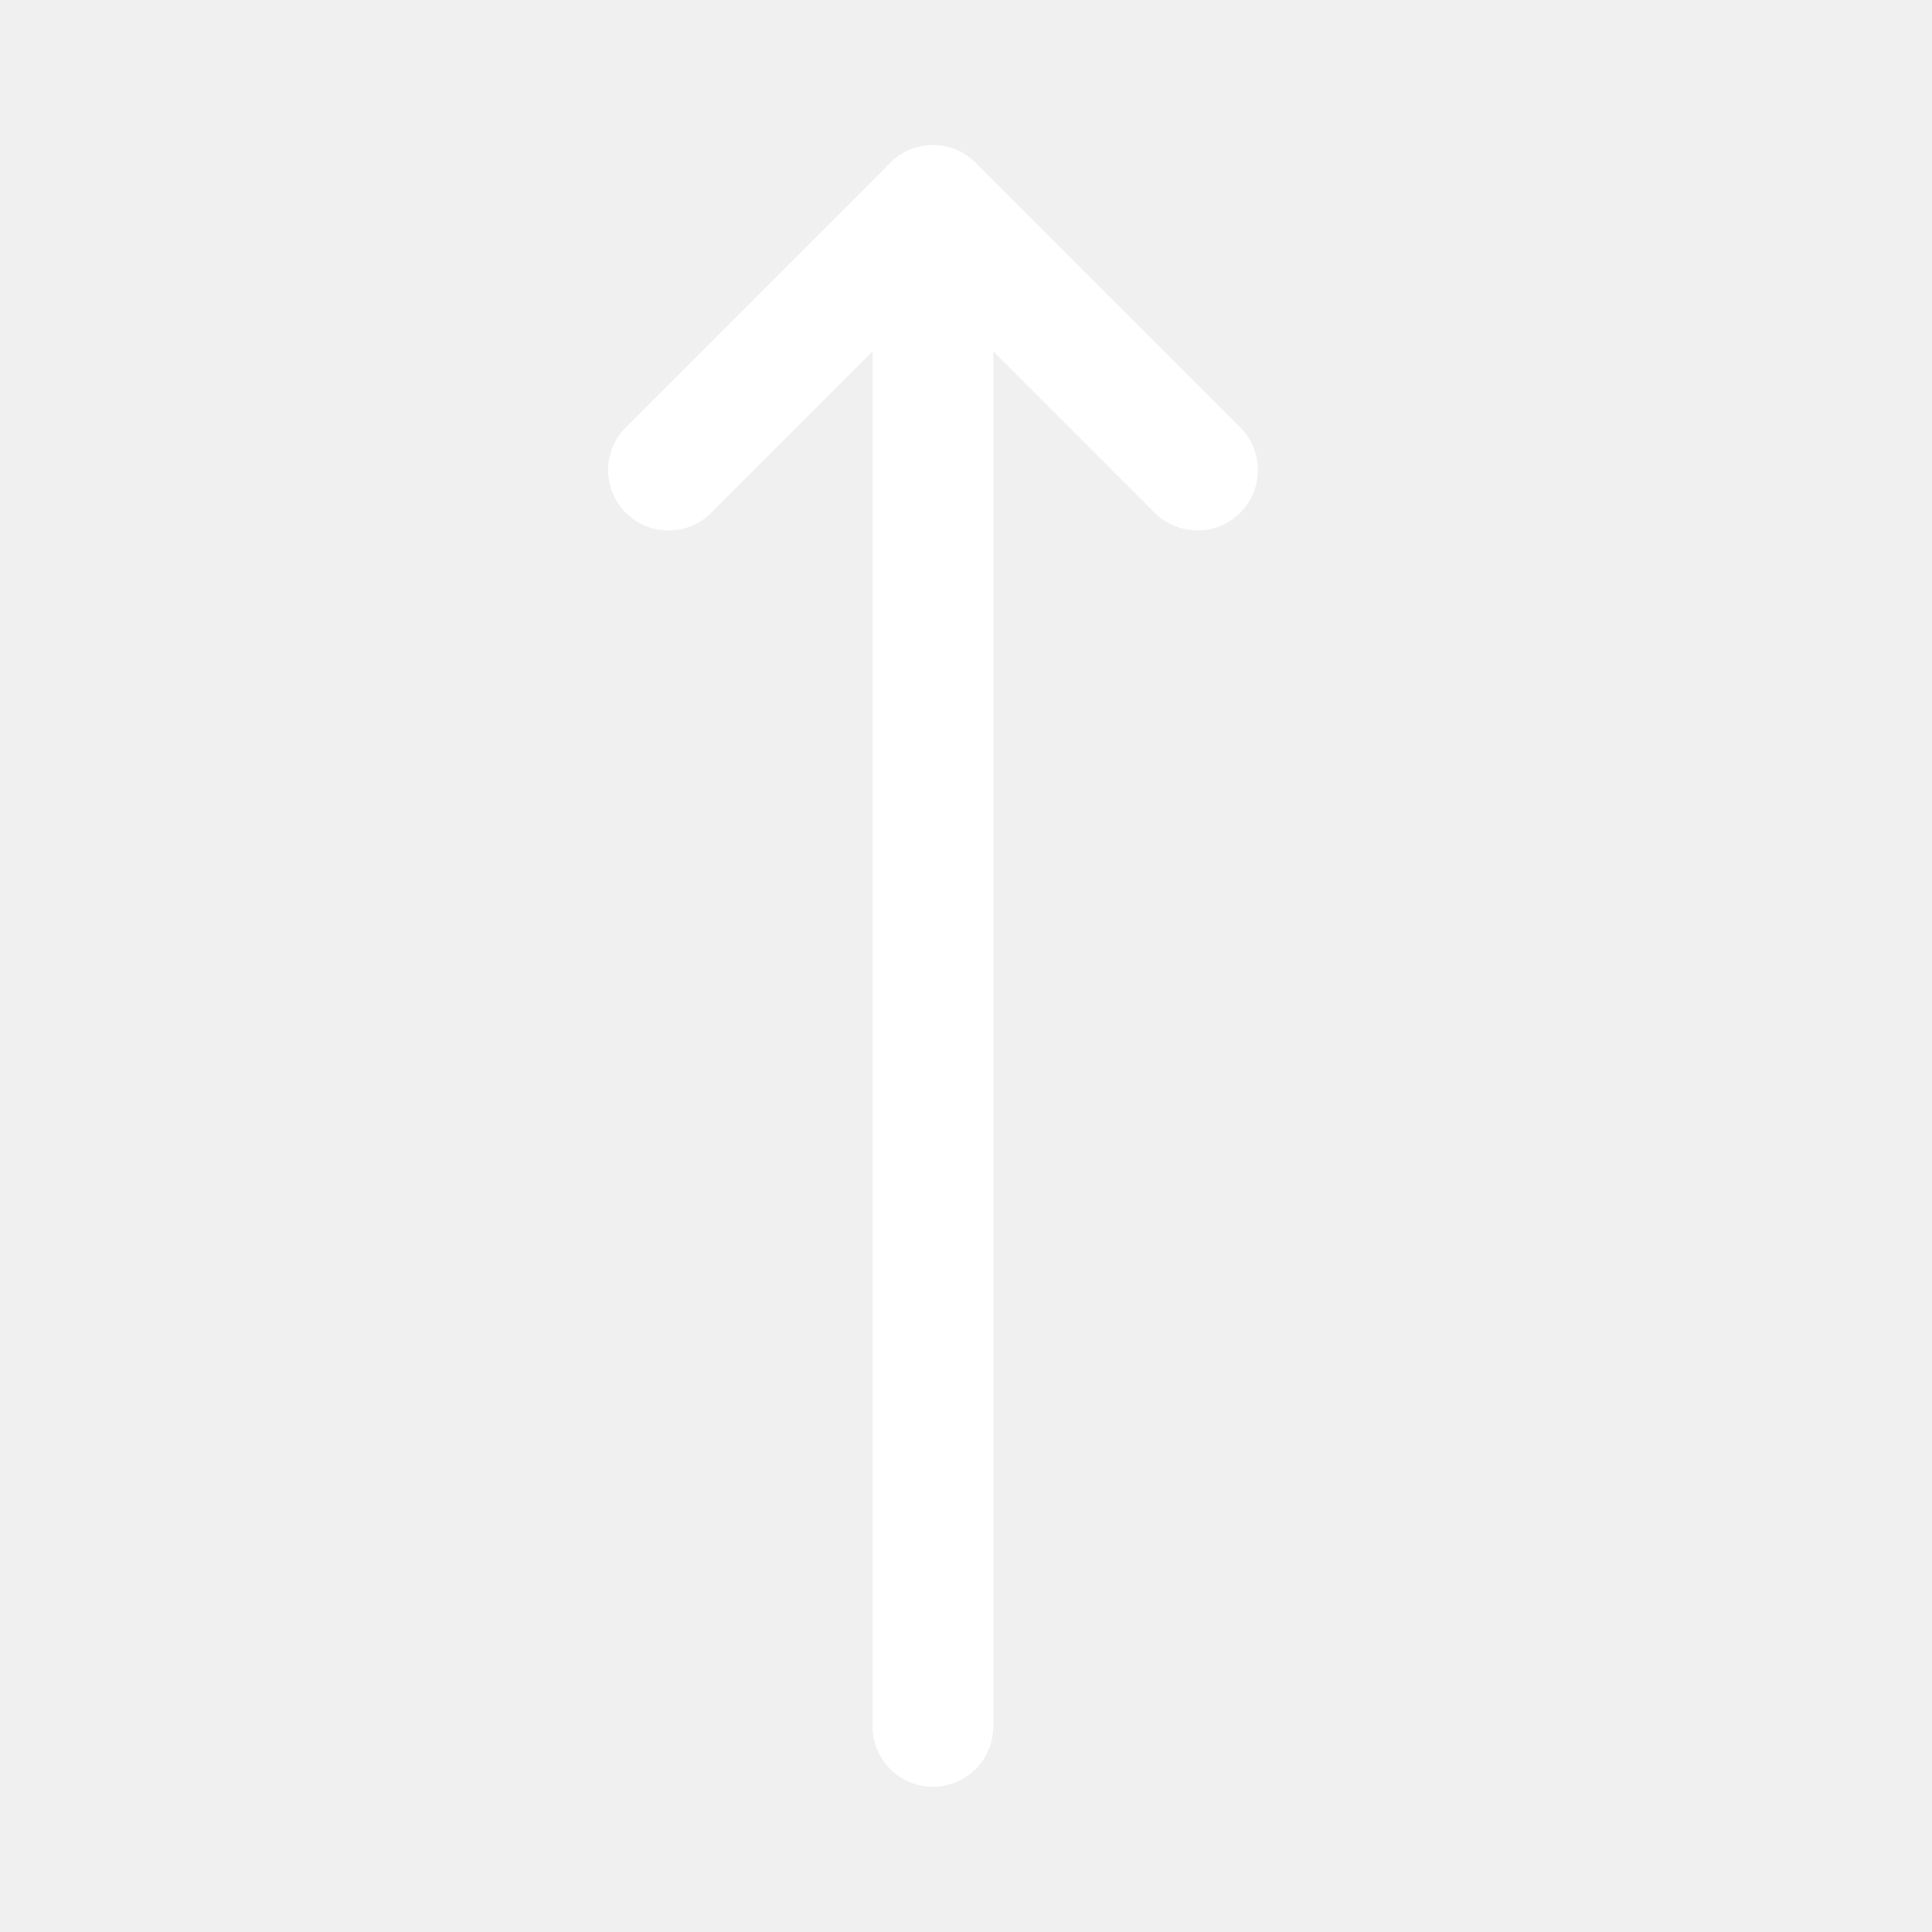
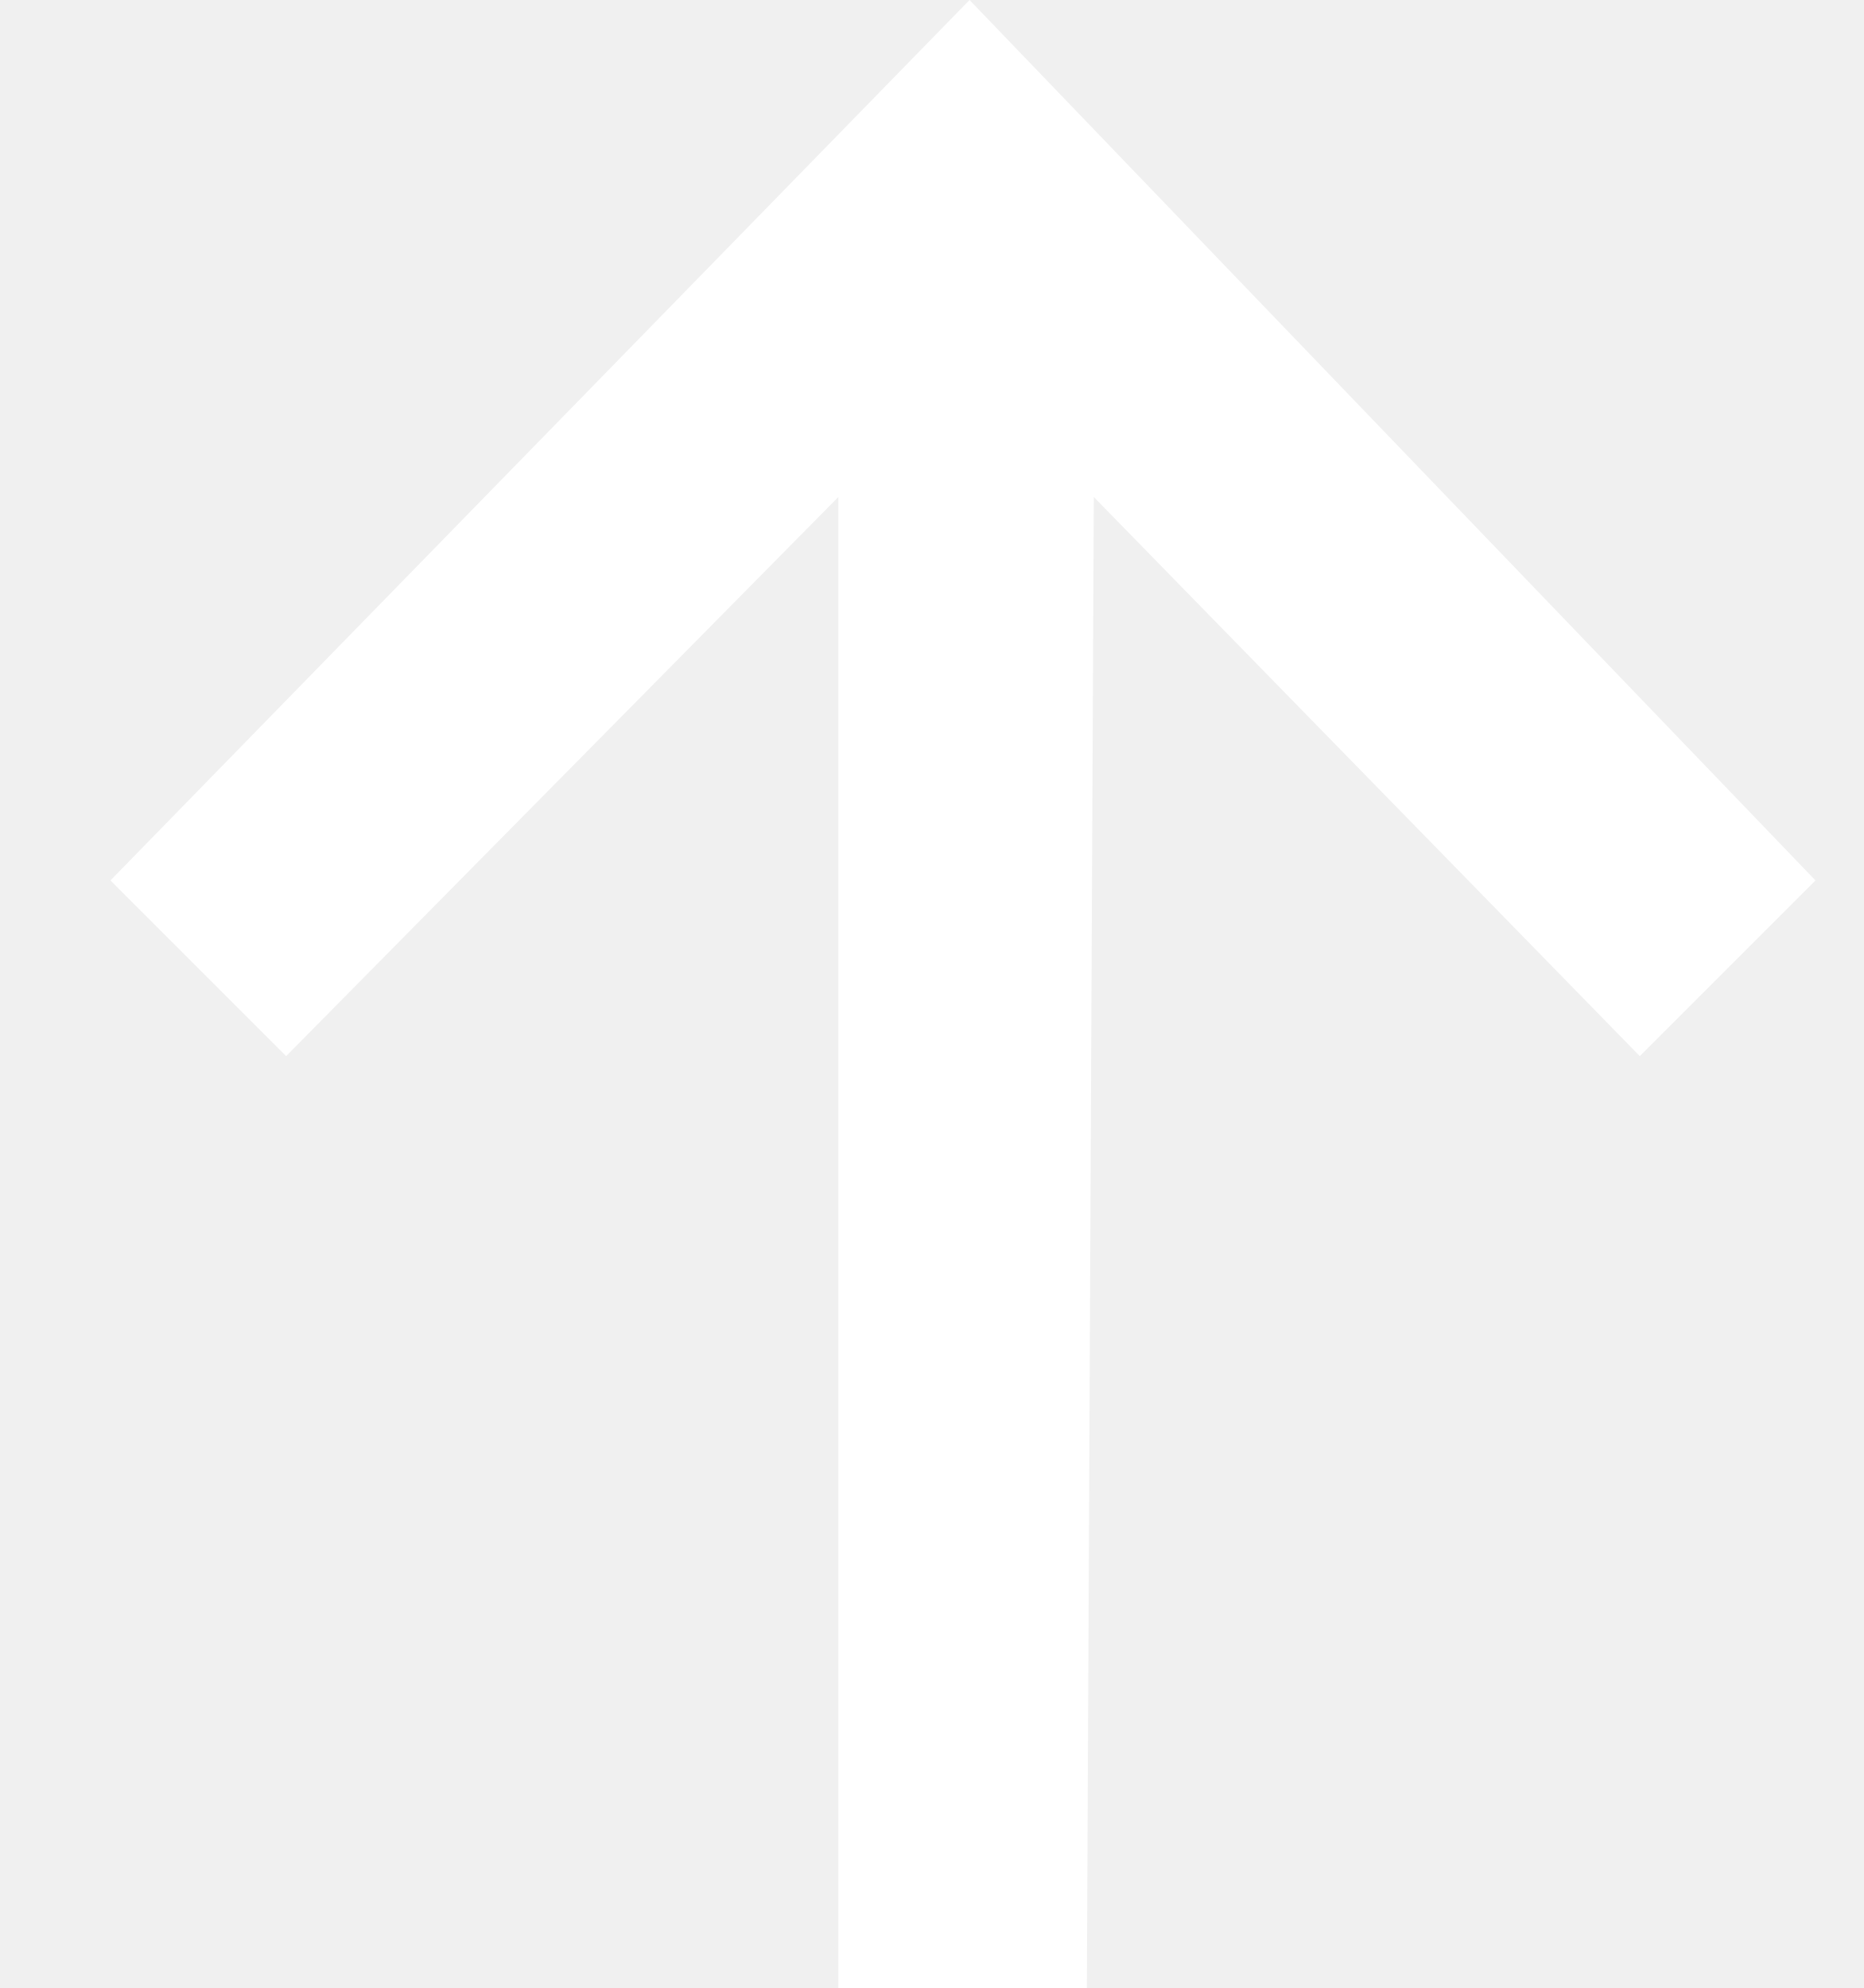
- <svg xmlns="http://www.w3.org/2000/svg" width="24" height="24" viewBox="0 0 24 24" fill="none">
-   <path d="M11.589 2.553L11.589 21.446" stroke="white" stroke-width="1.5" stroke-linecap="round" />
-   <path d="M7.774 5.309C7.481 5.602 7.481 6.077 7.774 6.37C8.067 6.663 8.542 6.663 8.835 6.37L7.774 5.309ZM11.59 2.554L12.12 2.023C11.828 1.73 11.353 1.73 11.06 2.023L11.59 2.554ZM14.345 6.37C14.638 6.663 15.113 6.663 15.406 6.37C15.699 6.077 15.699 5.602 15.406 5.309L14.345 6.37ZM8.835 6.37L12.12 3.084L11.06 2.023L7.774 5.309L8.835 6.37ZM11.06 3.084L14.345 6.37L15.406 5.309L12.12 2.023L11.06 3.084Z" fill="white" />
+ <svg xmlns="http://www.w3.org/2000/svg" width="15" height="16" viewBox="0 0 15 16" fill="none">
+   <path d="M8.803 4L8.747 16H6.747V4L2.303 8.5L0.889 7.086L7.803 0L14.611 7.086L13.197 8.5L8.803 4Z" fill="white" />
</svg>
